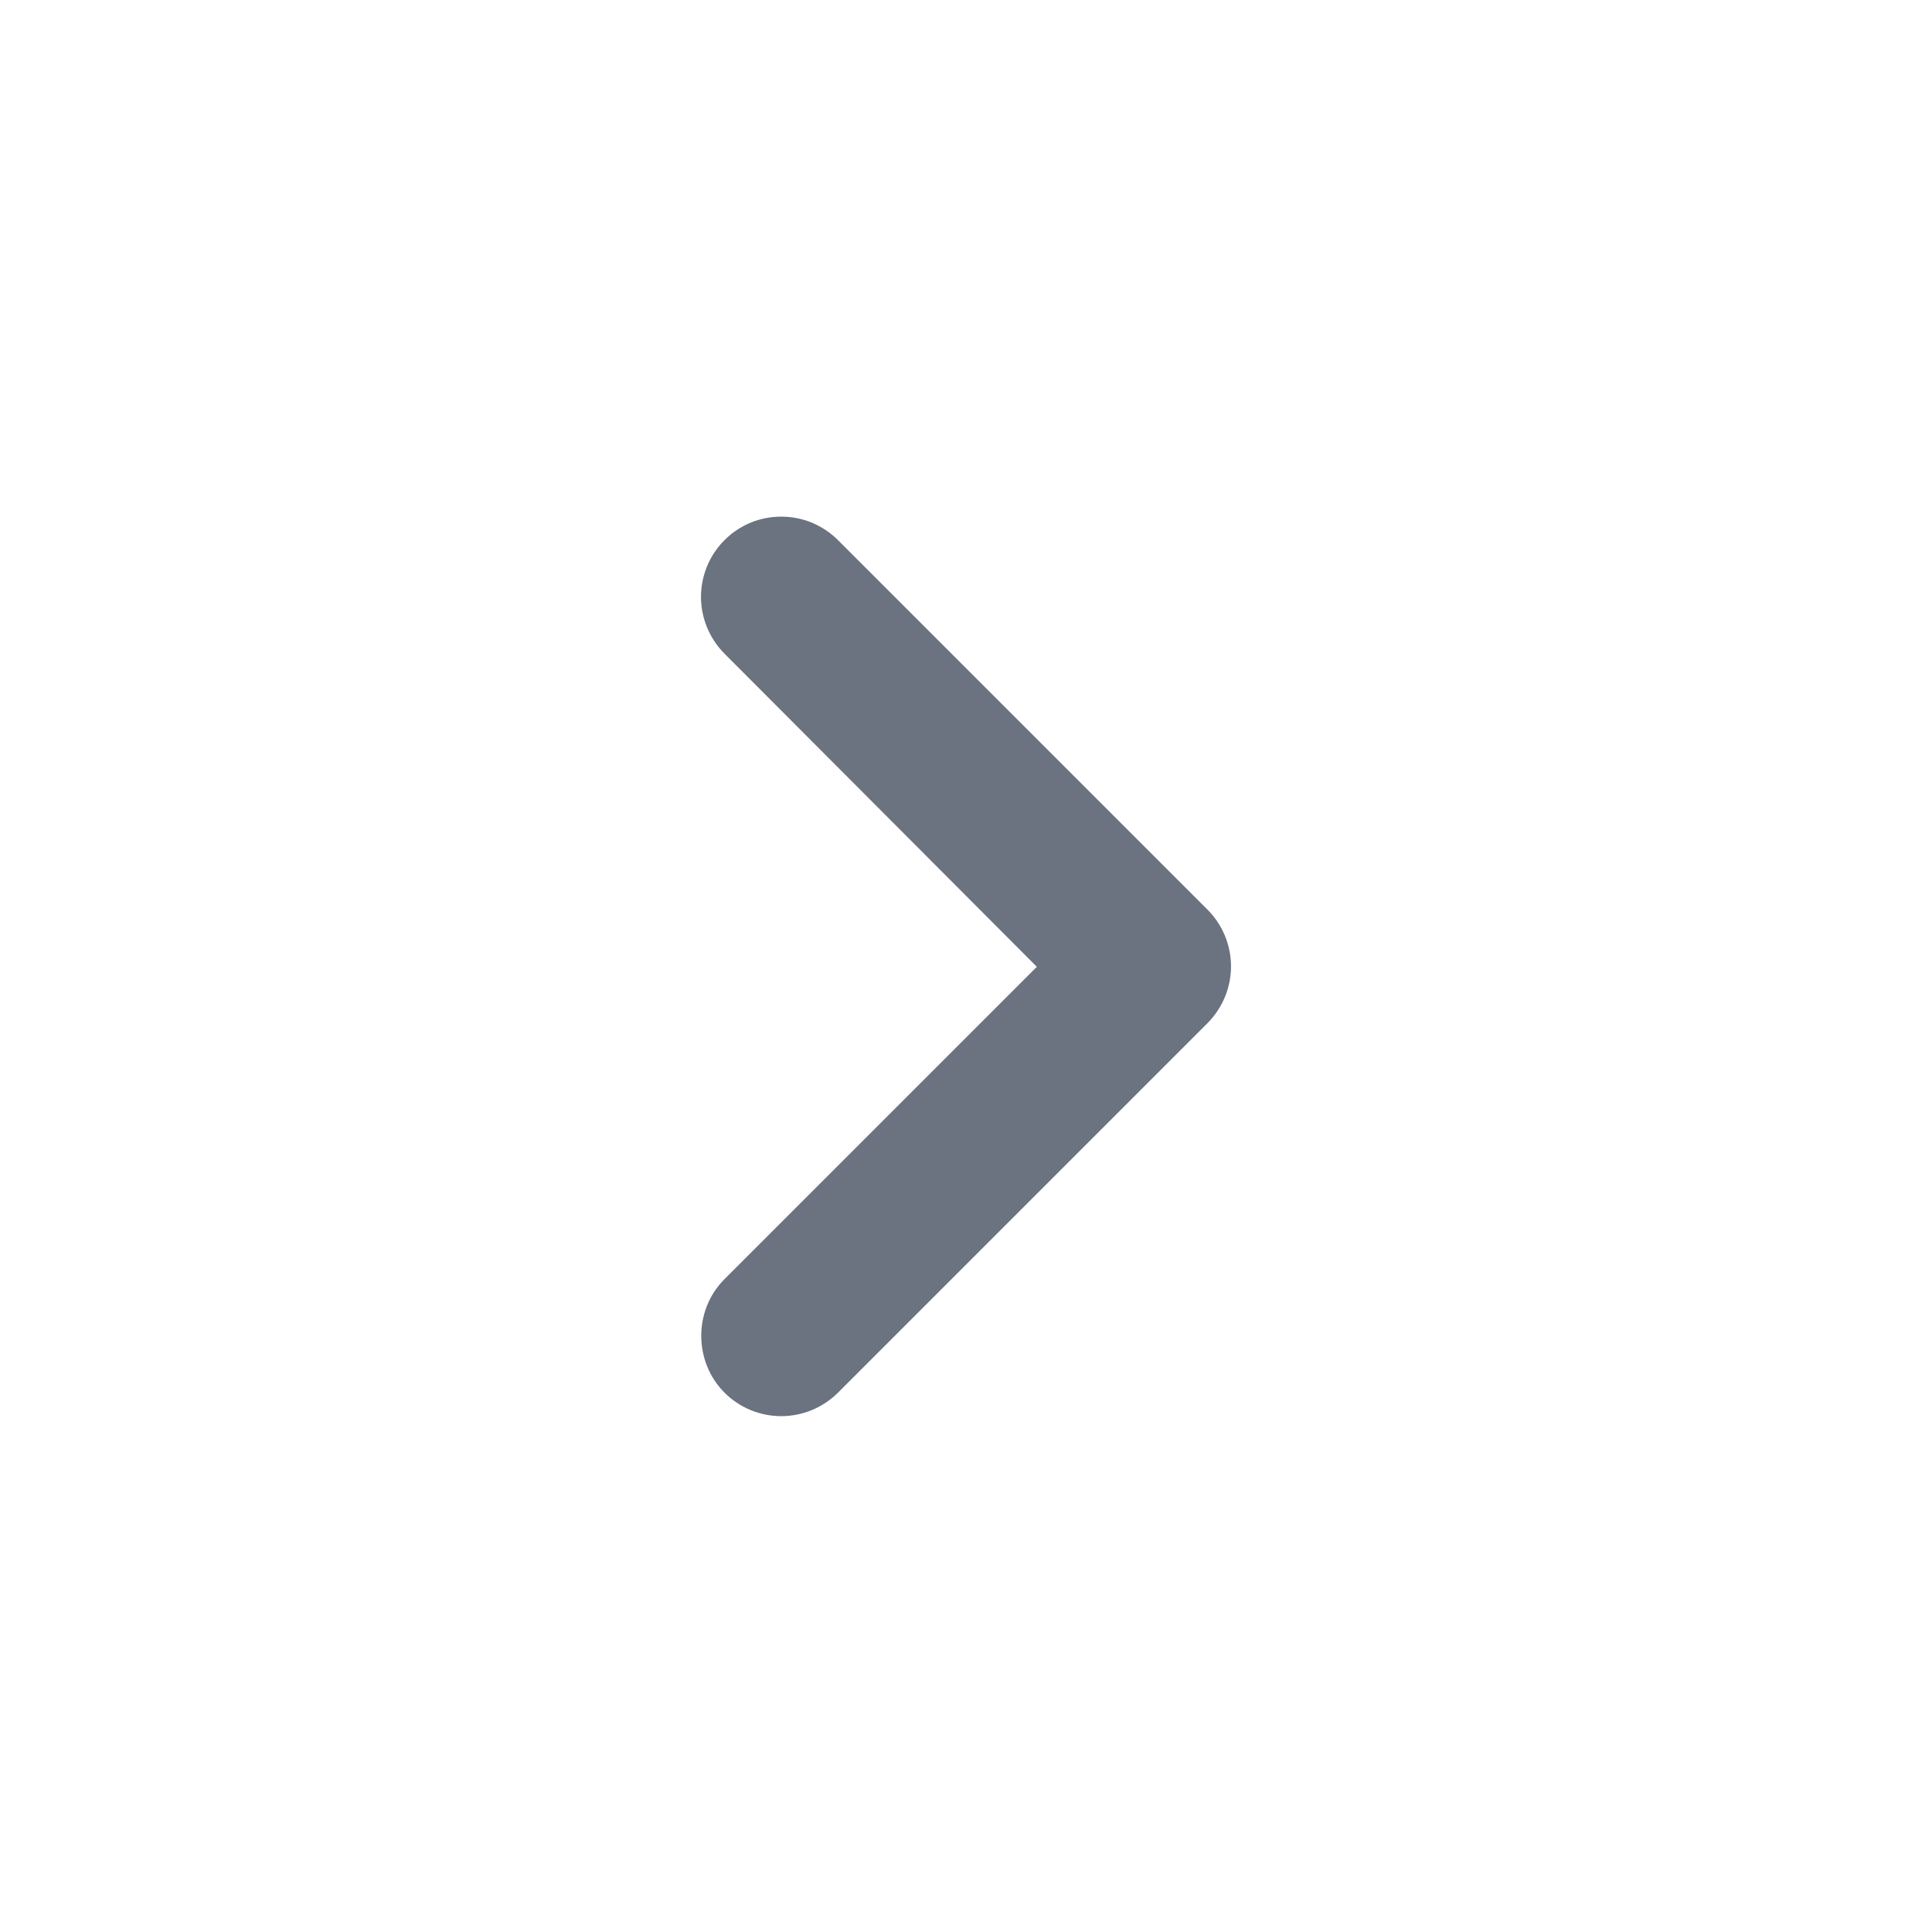
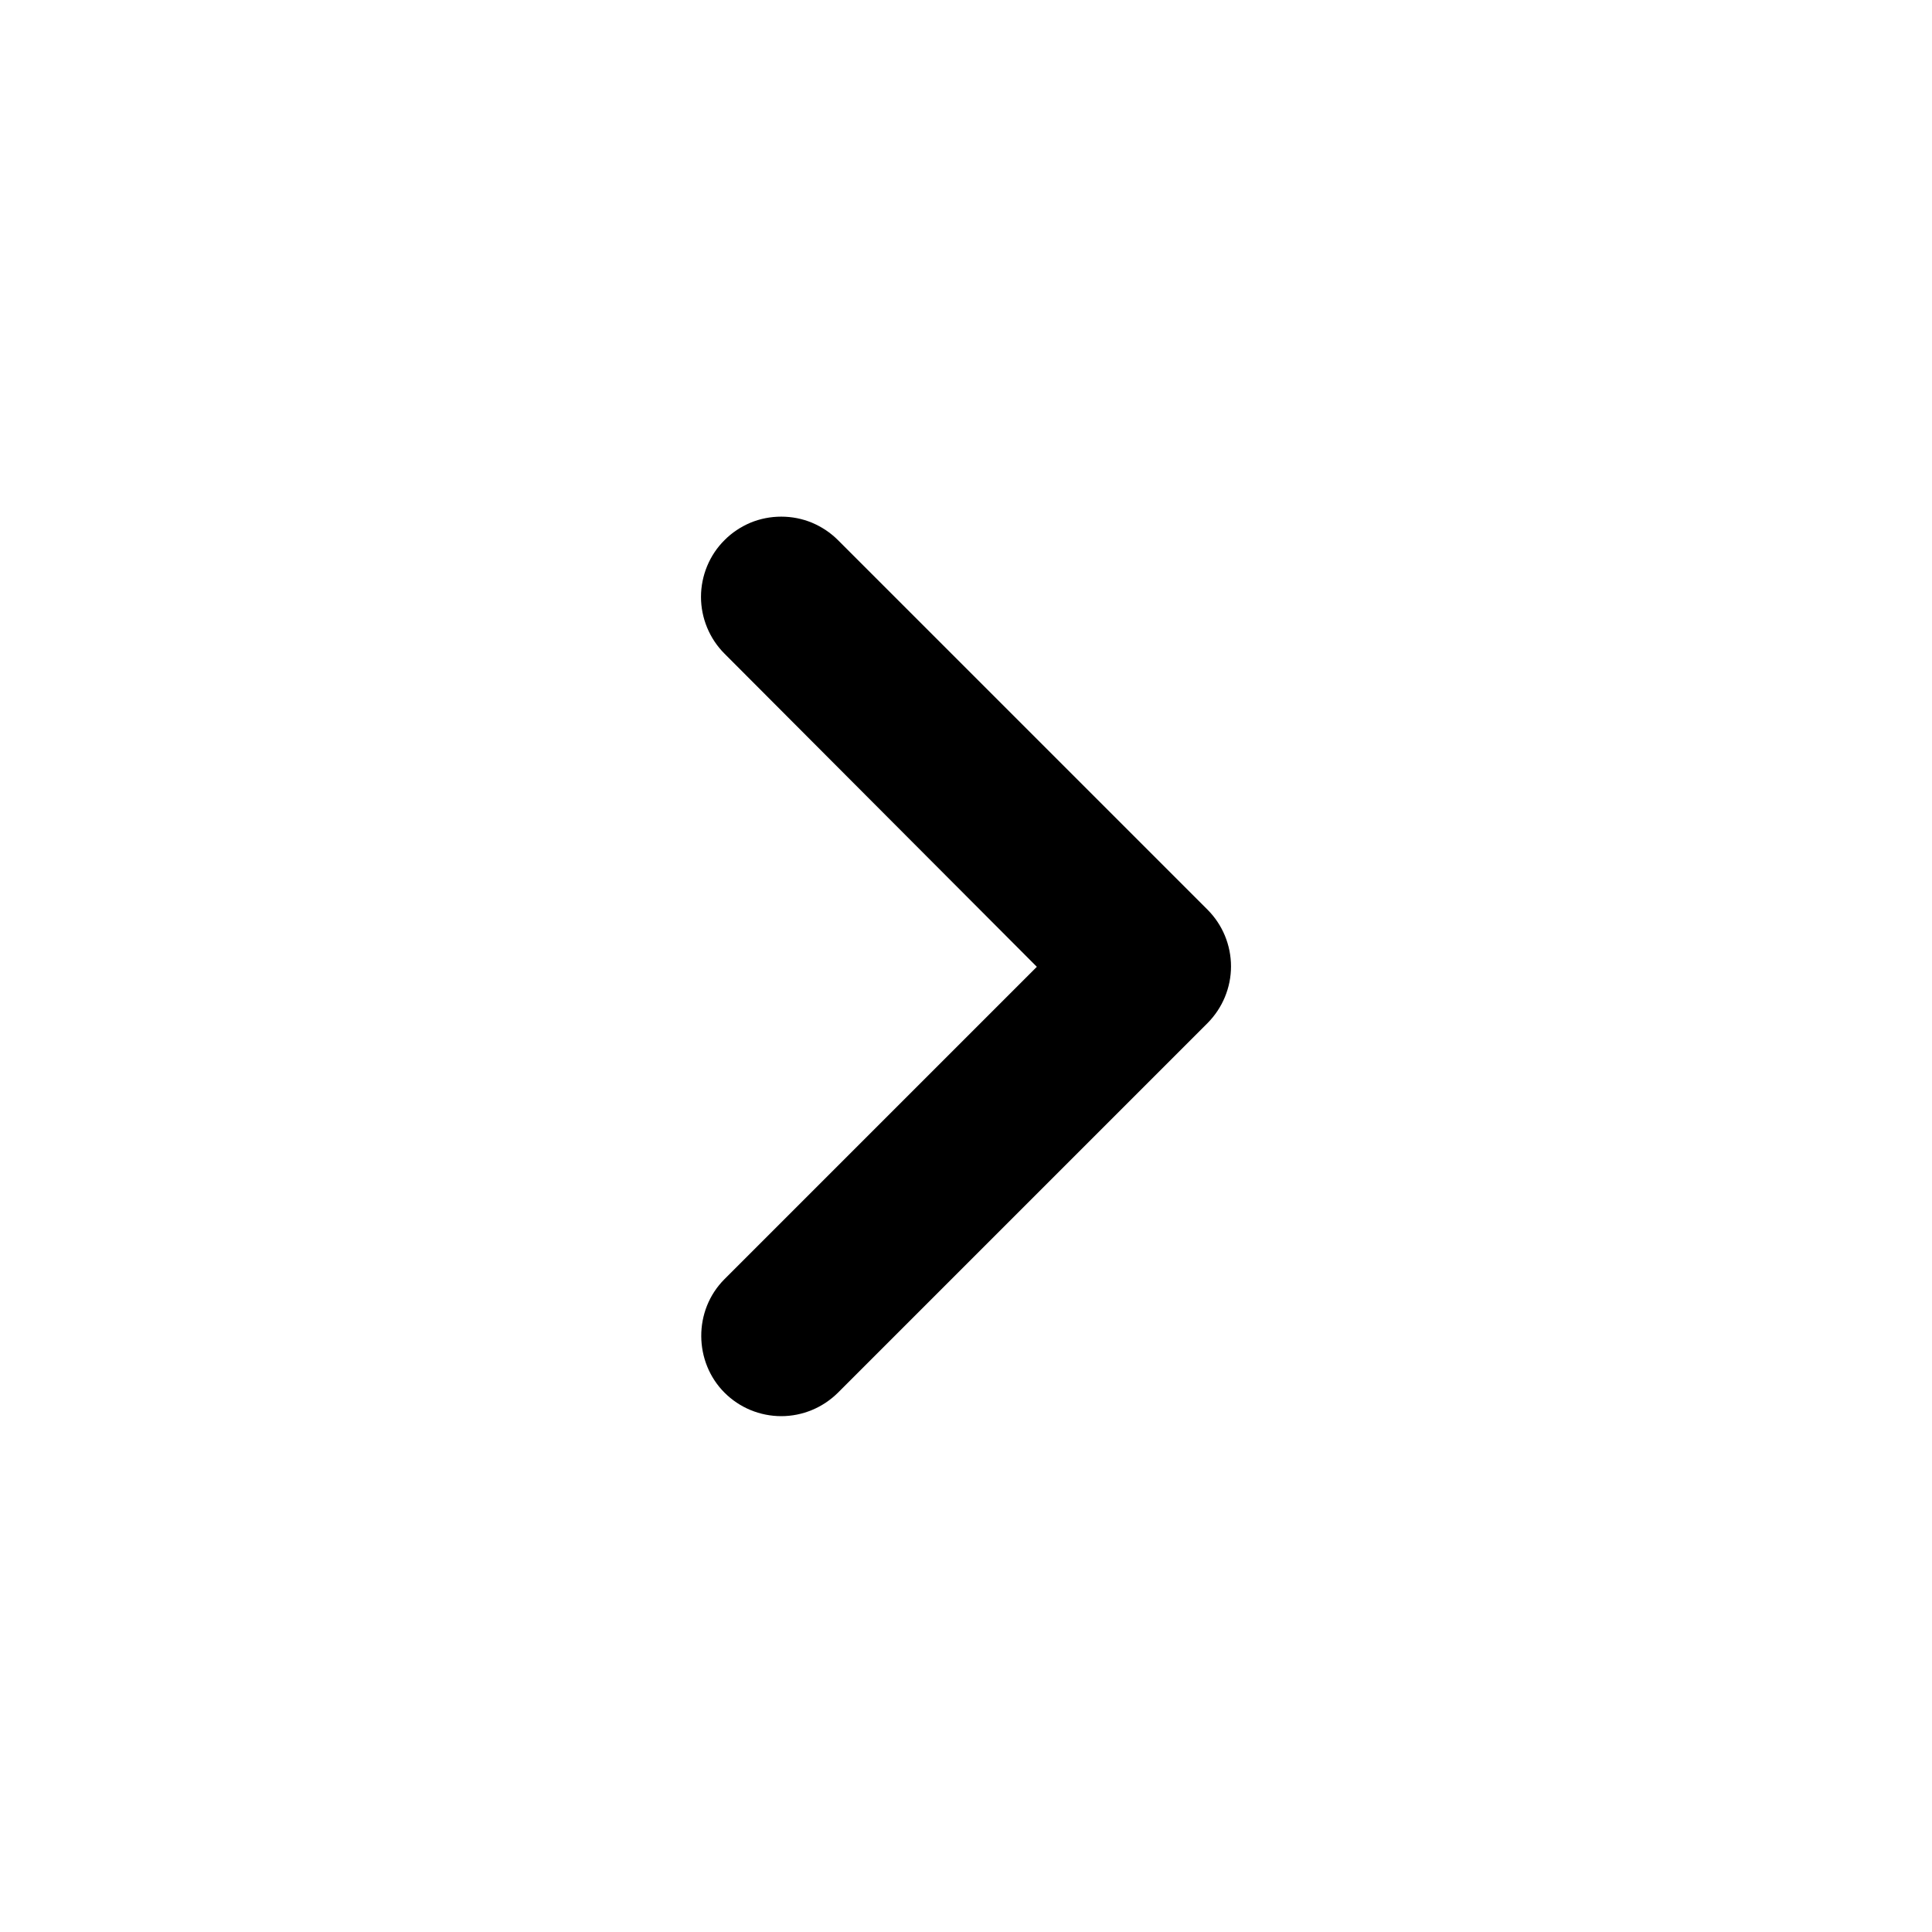
<svg xmlns="http://www.w3.org/2000/svg" width="24" height="24" viewBox="0 0 24 24" fill="none">
-   <path d="M9 17.3C9.092 17.392 9.202 17.466 9.323 17.516C9.444 17.566 9.574 17.592 9.705 17.592C9.836 17.592 9.965 17.566 10.086 17.516C10.207 17.466 10.317 17.392 10.41 17.3L15 12.71C15.092 12.617 15.166 12.507 15.216 12.386C15.266 12.265 15.292 12.136 15.292 12.005C15.292 11.874 15.266 11.744 15.216 11.623C15.166 11.502 15.092 11.392 15 11.3L10.41 6.71C10.317 6.617 10.207 6.544 10.086 6.493C9.965 6.443 9.836 6.418 9.705 6.418C9.574 6.418 9.444 6.443 9.323 6.493C9.202 6.544 9.092 6.617 9 6.71C8.907 6.802 8.834 6.912 8.784 7.033C8.734 7.154 8.708 7.284 8.708 7.415C8.708 7.546 8.734 7.675 8.784 7.796C8.834 7.917 8.907 8.027 9 8.12L12.88 12.01L9 15.89C8.61 16.28 8.62 16.92 9 17.3Z" fill="#6B7280" />
+   <path d="M9 17.3C9.092 17.392 9.202 17.466 9.323 17.516C9.444 17.566 9.574 17.592 9.705 17.592C9.836 17.592 9.965 17.566 10.086 17.516C10.207 17.466 10.317 17.392 10.41 17.3L15 12.71C15.092 12.617 15.166 12.507 15.216 12.386C15.266 12.265 15.292 12.136 15.292 12.005C15.292 11.874 15.266 11.744 15.216 11.623C15.166 11.502 15.092 11.392 15 11.3L10.41 6.71C10.317 6.617 10.207 6.544 10.086 6.493C9.965 6.443 9.836 6.418 9.705 6.418C9.574 6.418 9.444 6.443 9.323 6.493C9.202 6.544 9.092 6.617 9 6.71C8.907 6.802 8.834 6.912 8.784 7.033C8.734 7.154 8.708 7.284 8.708 7.415C8.708 7.546 8.734 7.675 8.784 7.796C8.834 7.917 8.907 8.027 9 8.12L12.88 12.01L9 15.89C8.61 16.28 8.62 16.92 9 17.3Z" fill="black" />
</svg>
